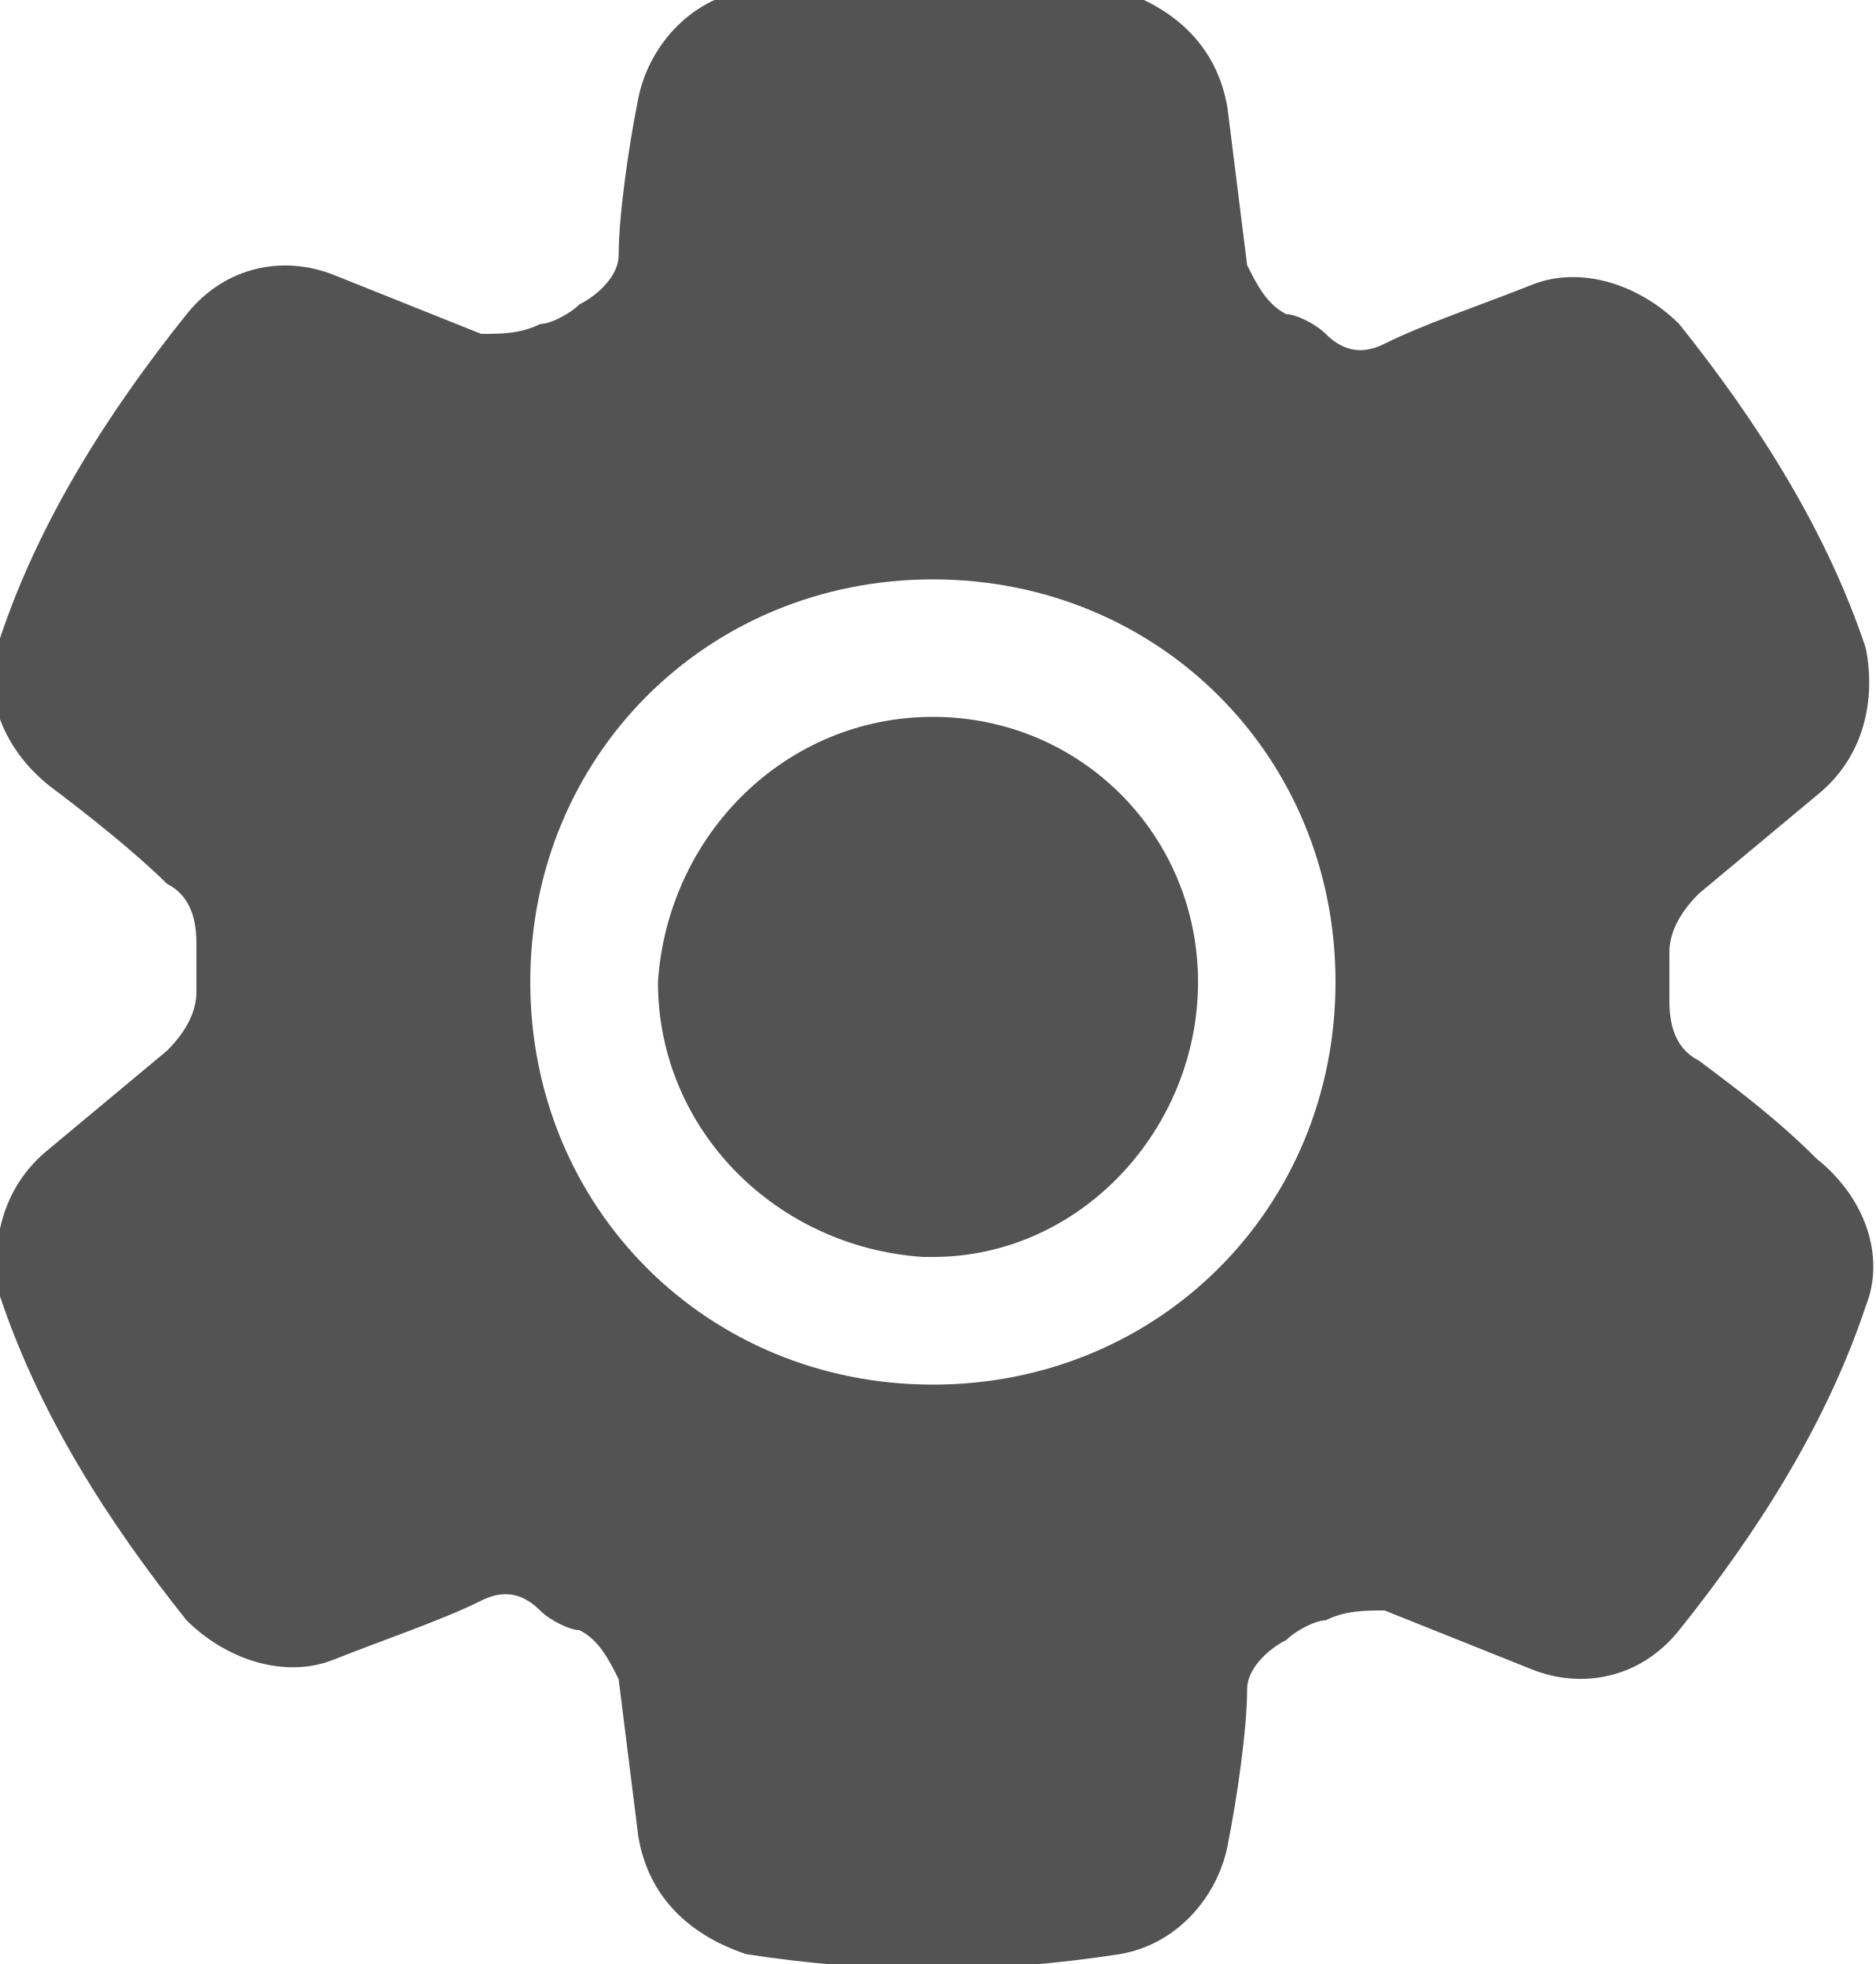
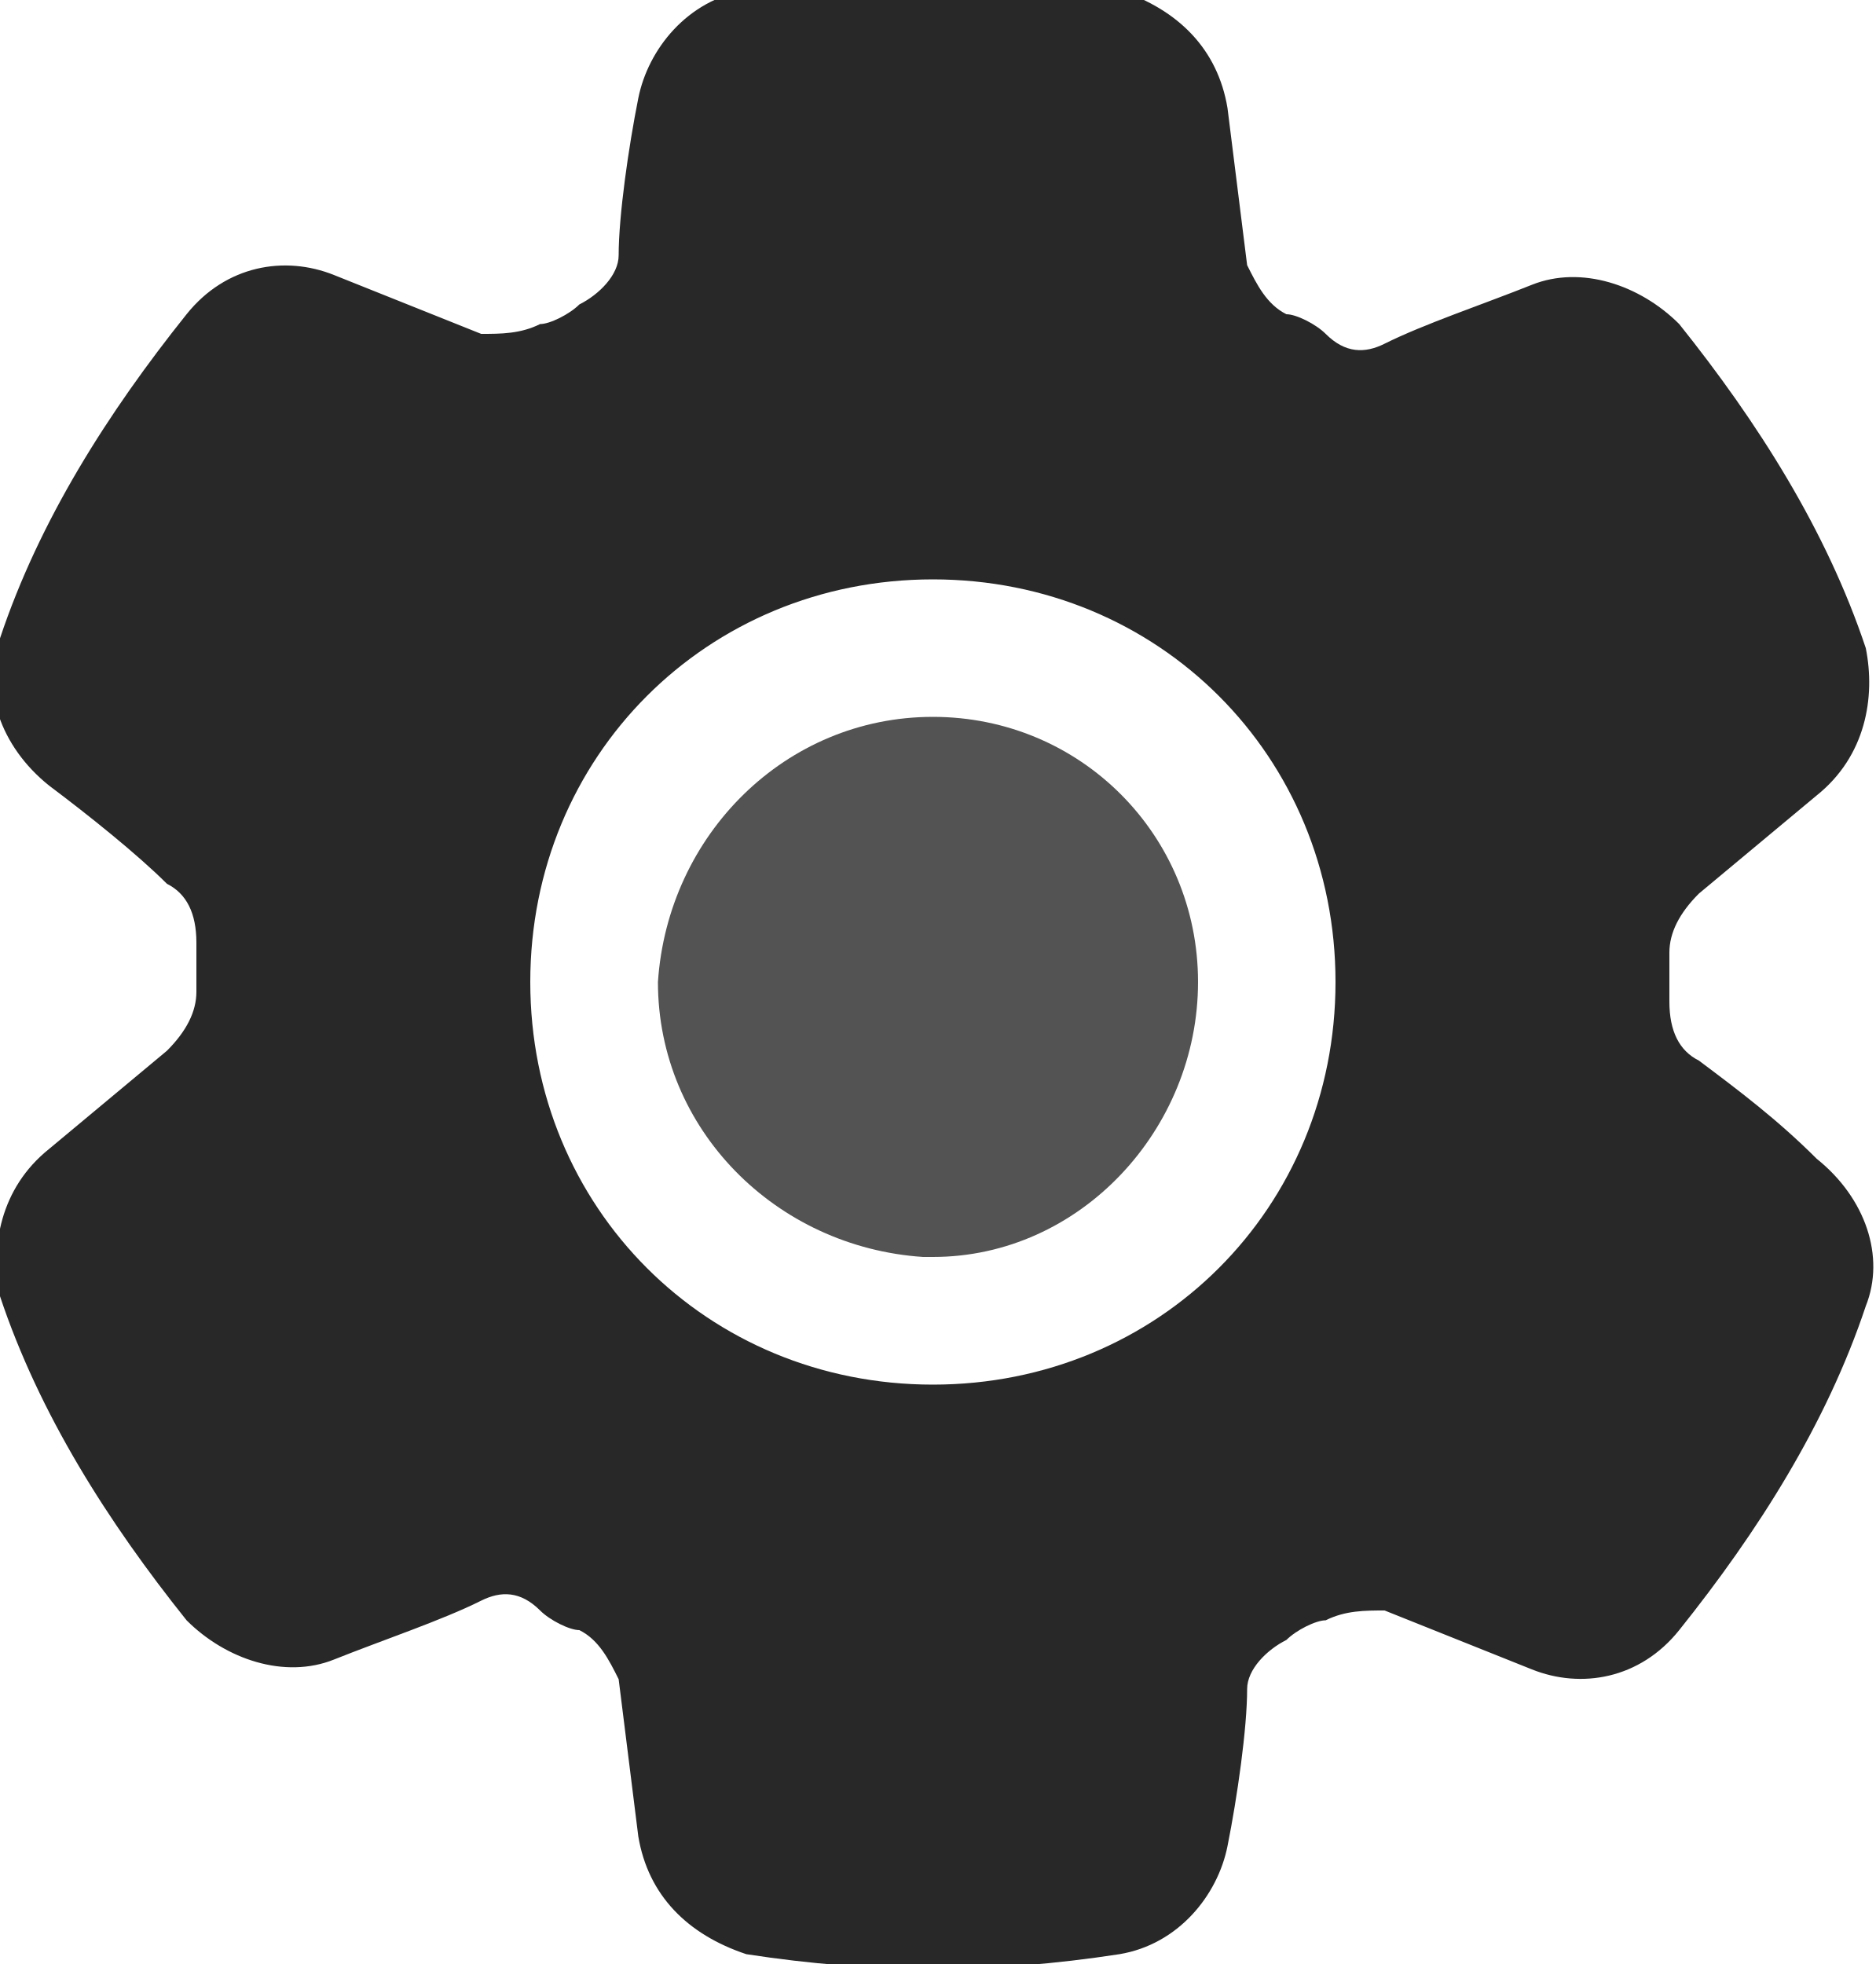
<svg xmlns="http://www.w3.org/2000/svg" viewBox="-282.3 410.9 19.1 20">
-   <path opacity=".8" fill="#282828" d="M-265 421.7c-.2-.1-.3-.3-.3-.6v-.5c0-.2.1-.4.3-.6l1.2-1c.5-.4.6-1 .5-1.5-.4-1.2-1.1-2.3-1.9-3.3-.4-.4-1-.6-1.5-.4-.5.2-1.1.4-1.5.6-.2.1-.4.1-.6-.1-.1-.1-.3-.2-.4-.2-.2-.1-.3-.3-.4-.5l-.2-1.6c-.1-.6-.5-1-1.1-1.2-1.2-.2-2.5-.2-3.8 0-.6.1-1 .6-1.1 1.1-.1.5-.2 1.2-.2 1.6 0 .2-.2.4-.4.5-.1.1-.3.2-.4.2-.2.1-.4.1-.6.1l-1.5-.6c-.5-.2-1.1-.1-1.5.4-.8 1-1.5 2.1-1.9 3.3-.2.5 0 1.1.5 1.5.4.3.9.7 1.2 1 .2.1.3.3.3.6v.5c0 .2-.1.4-.3.6l-1.2 1c-.5.4-.6 1-.5 1.5.4 1.2 1.1 2.3 1.9 3.3.4.4 1 .6 1.5.4.5-.2 1.1-.4 1.5-.6.2-.1.4-.1.6.1.1.1.3.2.4.2.2.1.3.3.4.5l.2 1.6c.1.6.5 1 1.1 1.2 1.3.2 2.5.2 3.8 0 .6-.1 1-.6 1.1-1.1.1-.5.2-1.2.2-1.6 0-.2.2-.4.4-.5.1-.1.3-.2.4-.2.2-.1.4-.1.6-.1l1.5.6c.5.2 1.1.1 1.5-.4.8-1 1.5-2.1 1.9-3.3.2-.5 0-1.1-.5-1.5-.4-.4-.8-.7-1.2-1zm-7.8 3.3c-2.3 0-4.1-1.8-4.1-4.1s1.8-4.1 4.1-4.1 4.1 1.8 4.1 4.1-1.8 4.1-4.1 4.1z" />
+   <path fill="#282828" d="M-265 421.7c-.2-.1-.3-.3-.3-.6v-.5c0-.2.1-.4.3-.6l1.2-1c.5-.4.6-1 .5-1.5-.4-1.2-1.1-2.3-1.9-3.3-.4-.4-1-.6-1.5-.4-.5.2-1.1.4-1.5.6-.2.1-.4.1-.6-.1-.1-.1-.3-.2-.4-.2-.2-.1-.3-.3-.4-.5l-.2-1.6c-.1-.6-.5-1-1.1-1.2-1.2-.2-2.5-.2-3.8 0-.6.1-1 .6-1.1 1.1-.1.5-.2 1.2-.2 1.6 0 .2-.2.4-.4.5-.1.1-.3.2-.4.2-.2.1-.4.1-.6.1l-1.5-.6c-.5-.2-1.1-.1-1.5.4-.8 1-1.5 2.1-1.9 3.3-.2.5 0 1.1.5 1.5.4.3.9.7 1.2 1 .2.1.3.3.3.6v.5c0 .2-.1.4-.3.6l-1.2 1c-.5.4-.6 1-.5 1.5.4 1.2 1.1 2.3 1.9 3.3.4.4 1 .6 1.5.4.5-.2 1.1-.4 1.5-.6.2-.1.4-.1.6.1.1.1.3.2.4.2.2.1.3.3.4.5l.2 1.6c.1.6.5 1 1.1 1.2 1.3.2 2.5.2 3.8 0 .6-.1 1-.6 1.1-1.1.1-.5.2-1.2.2-1.6 0-.2.2-.4.4-.5.1-.1.3-.2.4-.2.2-.1.4-.1.6-.1l1.5.6c.5.2 1.1.1 1.5-.4.8-1 1.5-2.1 1.9-3.3.2-.5 0-1.1-.5-1.5-.4-.4-.8-.7-1.2-1zm-7.8 3.3c-2.3 0-4.1-1.8-4.1-4.1s1.8-4.1 4.1-4.1 4.1 1.8 4.1 4.1-1.8 4.1-4.1 4.1z" />
  <path opacity=".8" fill="#282828" d="M-272.8 418.2c-1.5 0-2.7 1.2-2.8 2.7 0 1.5 1.2 2.7 2.7 2.8h.1c1.5 0 2.7-1.3 2.7-2.8 0-1.5-1.2-2.7-2.7-2.7z" />
</svg>
